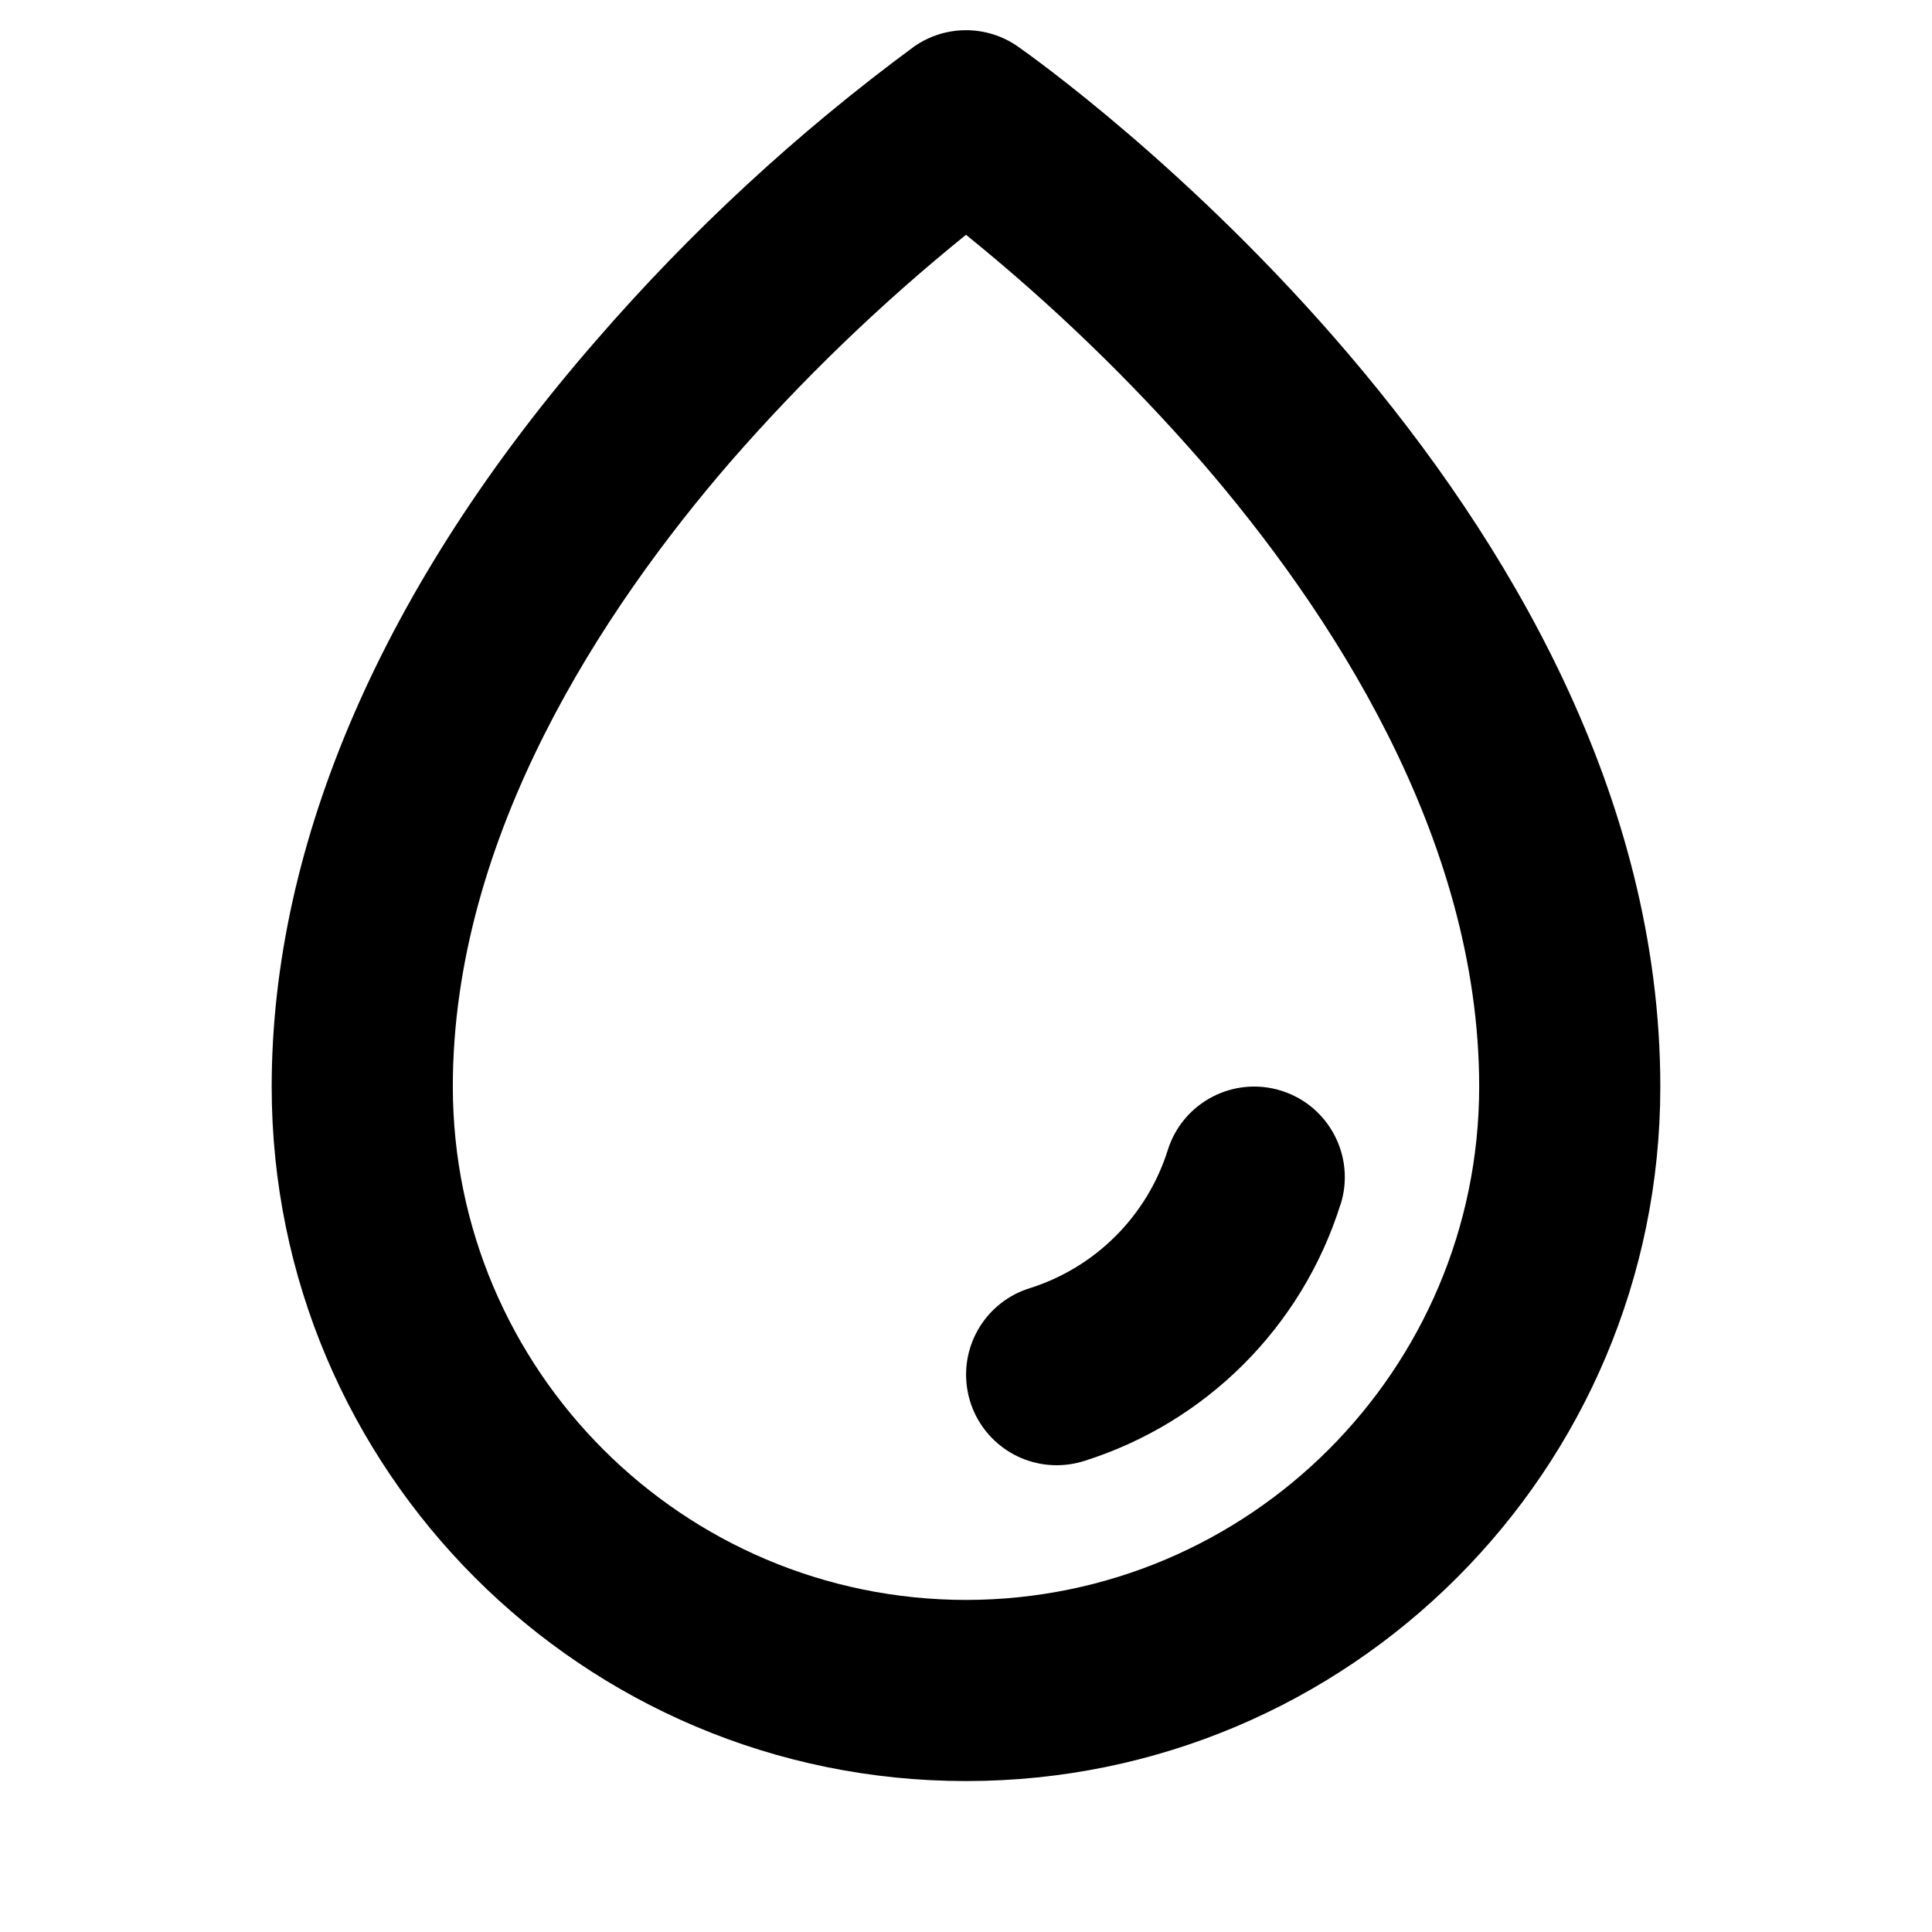
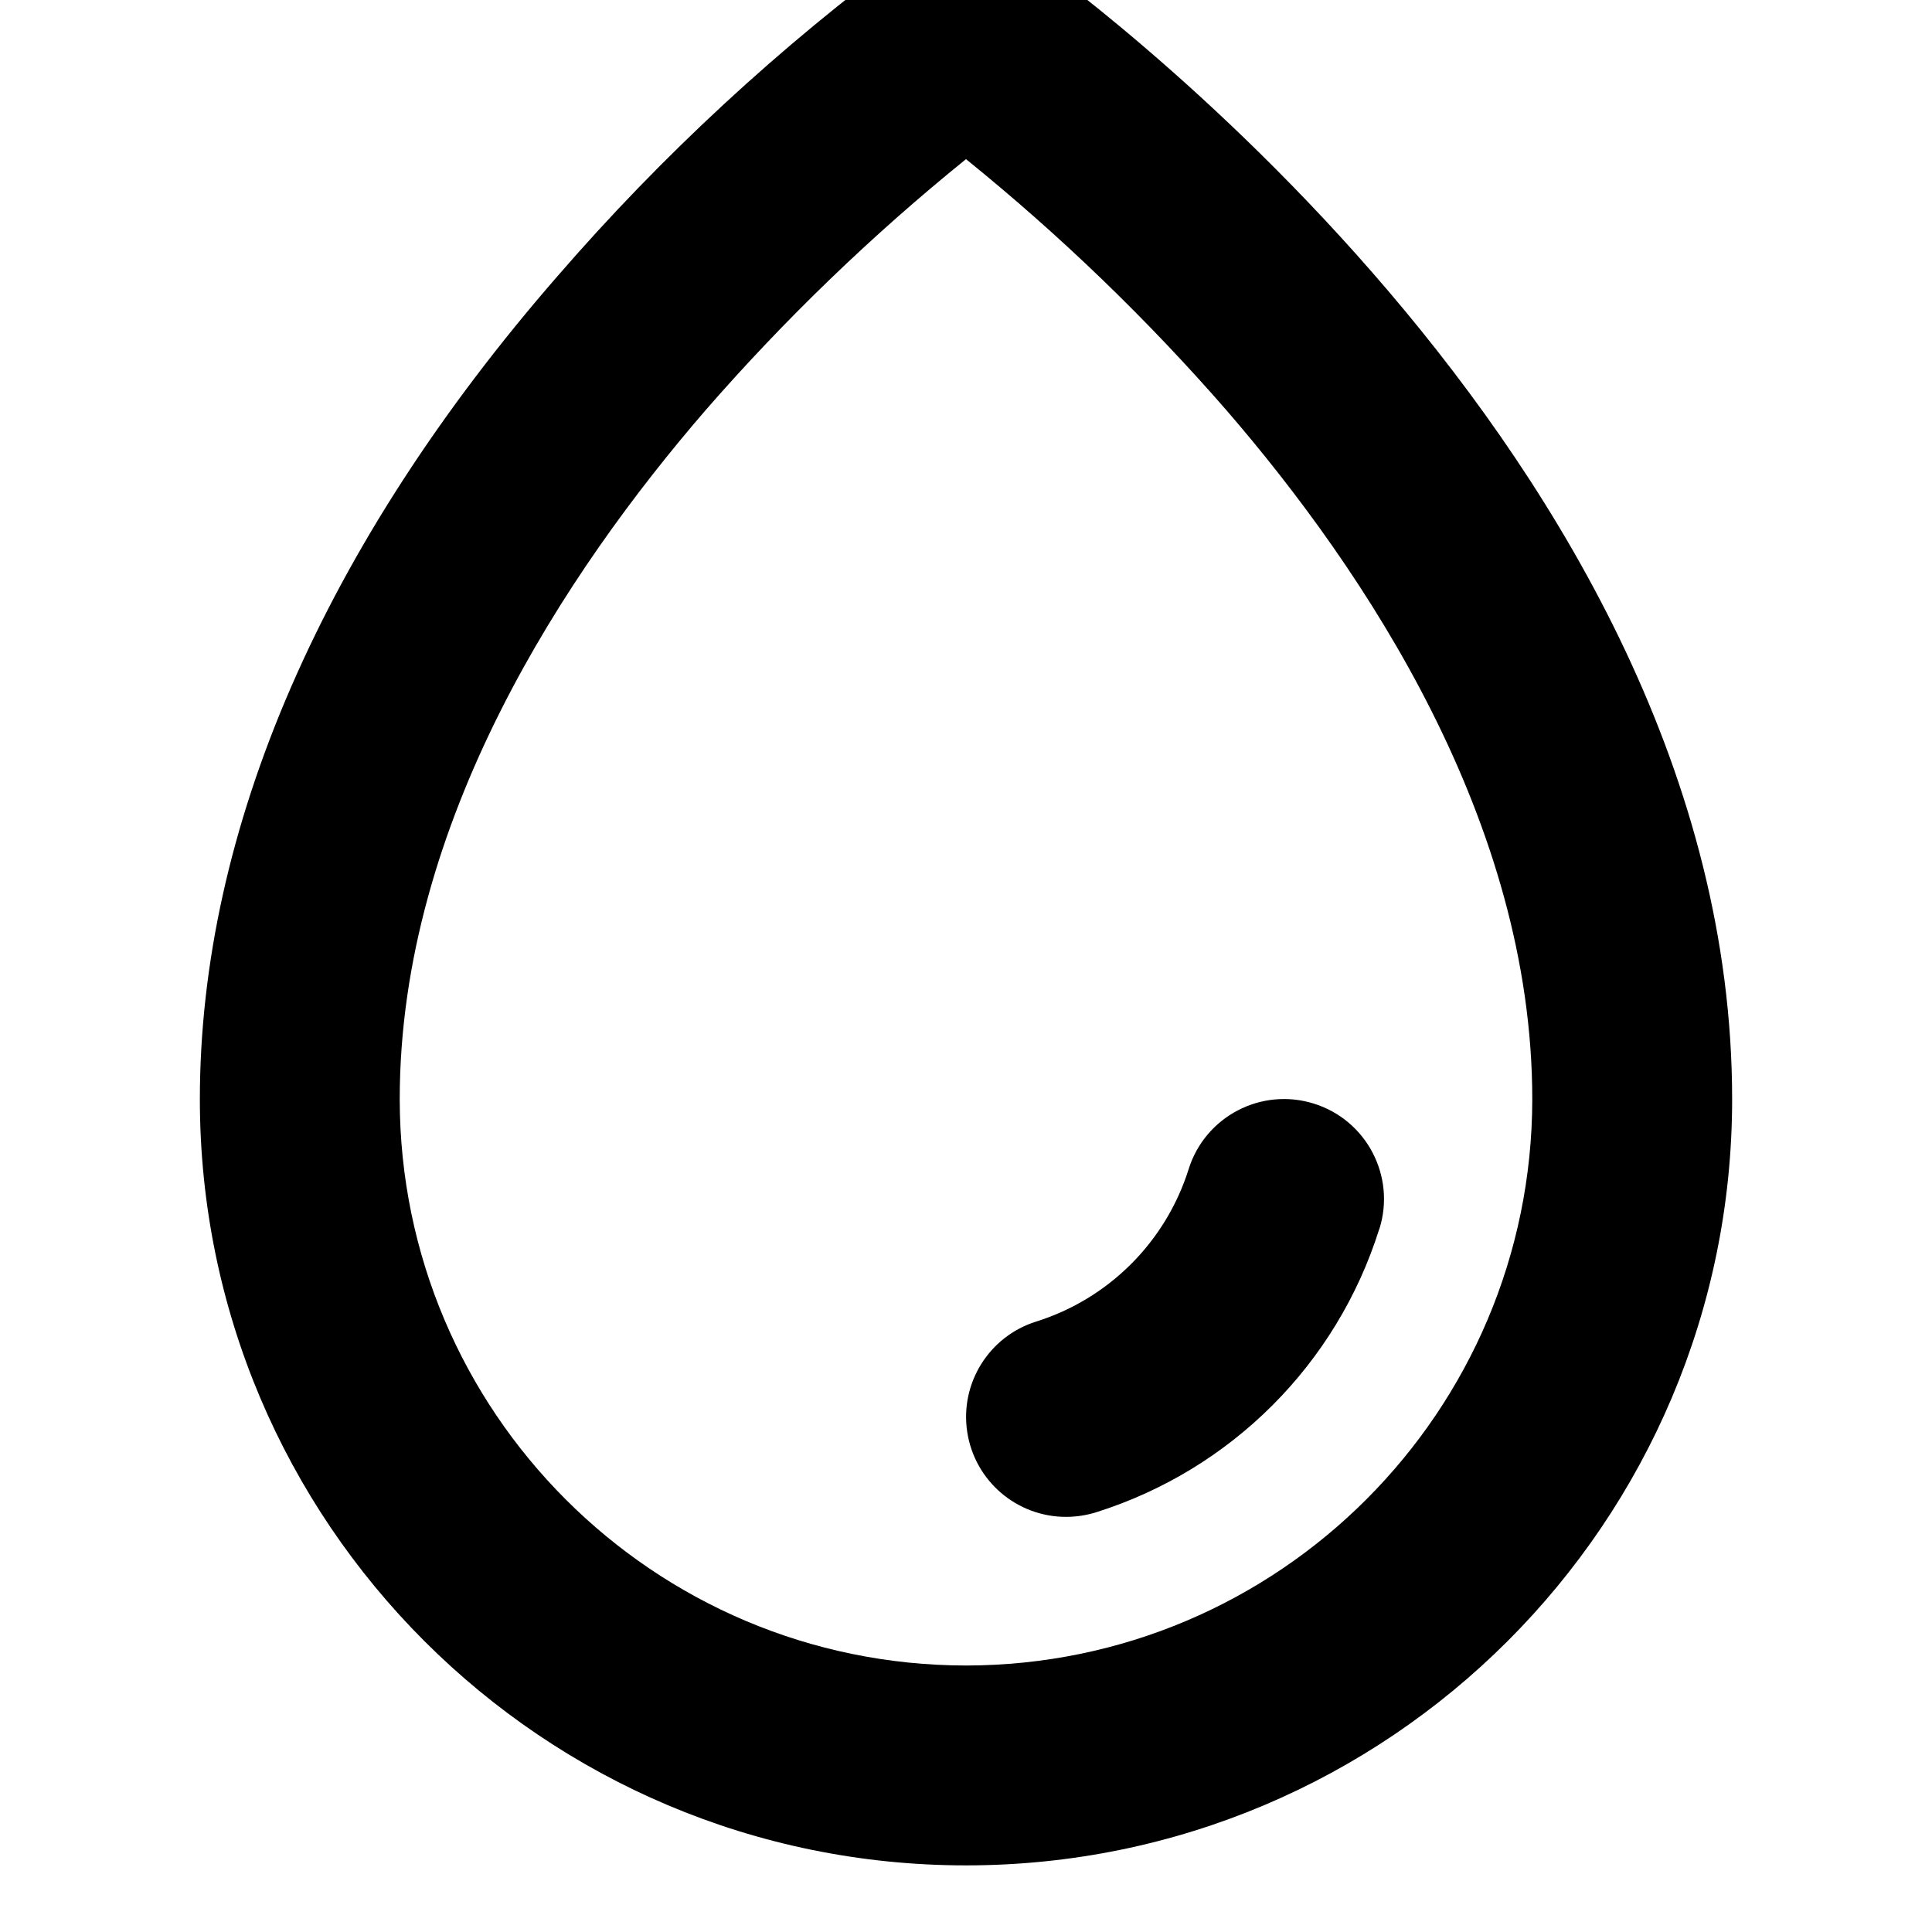
- <svg xmlns="http://www.w3.org/2000/svg" viewBox="0 0 256 256">
+ <svg xmlns="http://www.w3.org/2000/svg" viewBox="12 12 232 232">
  <path d="M134.88,6.17a12,12,0,0,0-13.76,0,259,259,0,0,0-42.18,39C50.85,77.43,36,111.62,36,144a92,92,0,0,0,184,0C220,66.64,138.36,8.6,134.88,6.17ZM128,212a68.07,68.07,0,0,1-68-68c0-33.31,20-63.37,36.7-82.71A249.35,249.35,0,0,1,128,31.11a249.35,249.35,0,0,1,31.3,30.18C176,80.63,196,110.69,196,144A68.07,68.07,0,0,1,128,212Zm49.62-52.4a52,52,0,0,1-34,34,12.2,12.2,0,0,1-3.6.55,12,12,0,0,1-3.6-23.45,28,28,0,0,0,18.32-18.32,12,12,0,0,1,22.9,7.2Z" />
</svg>
